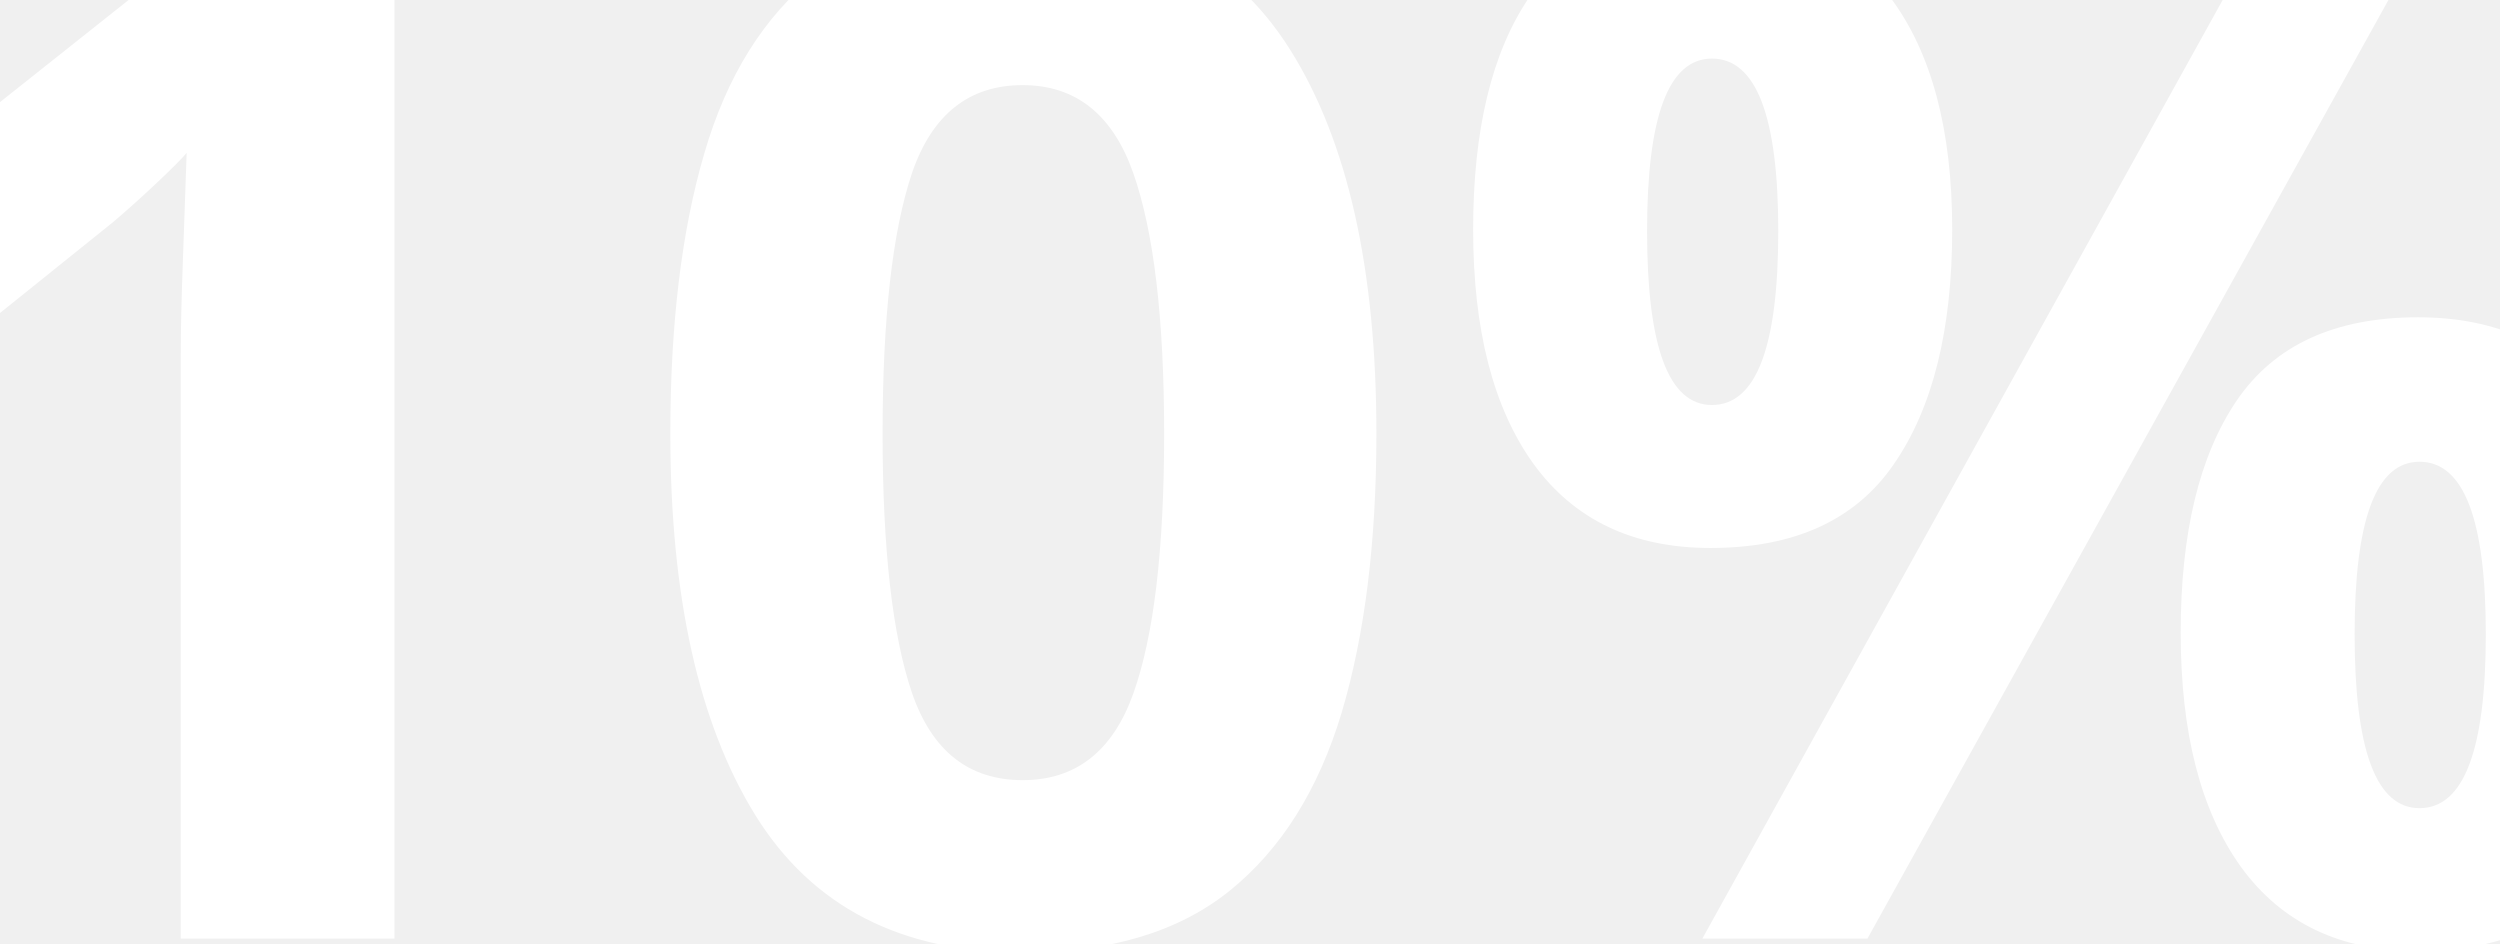
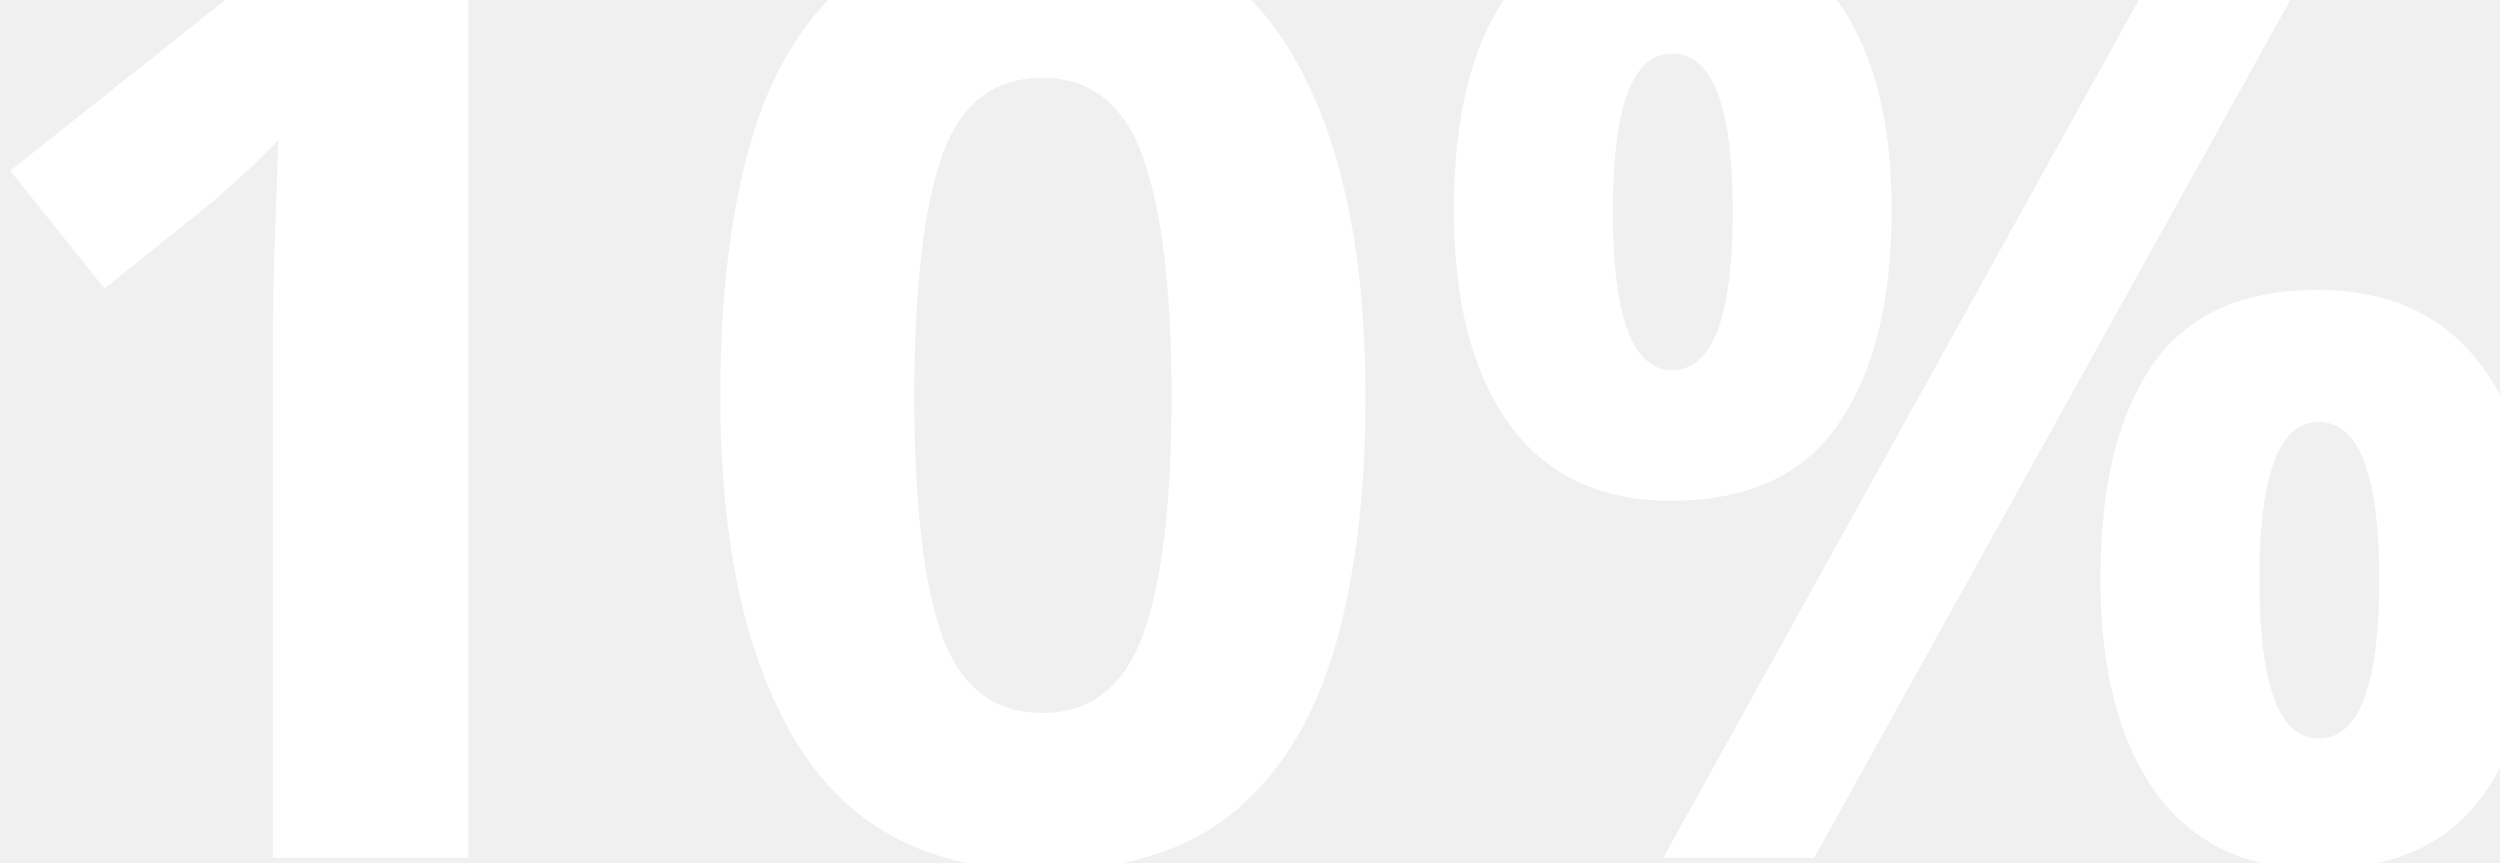
- <svg xmlns="http://www.w3.org/2000/svg" width="53" height="20">
+ <svg xmlns="http://www.w3.org/2000/svg" width="58" height="20" viewBox="0 0 53 20">
  <text data-name="-e-10%" x="26.646" y="19.897" style="font-size:30px;fill:#fff;text-anchor:middle;font-family:ProximaNova;font-weight:700">
    <tspan x="26.646">10%</tspan>
  </text>
</svg>
